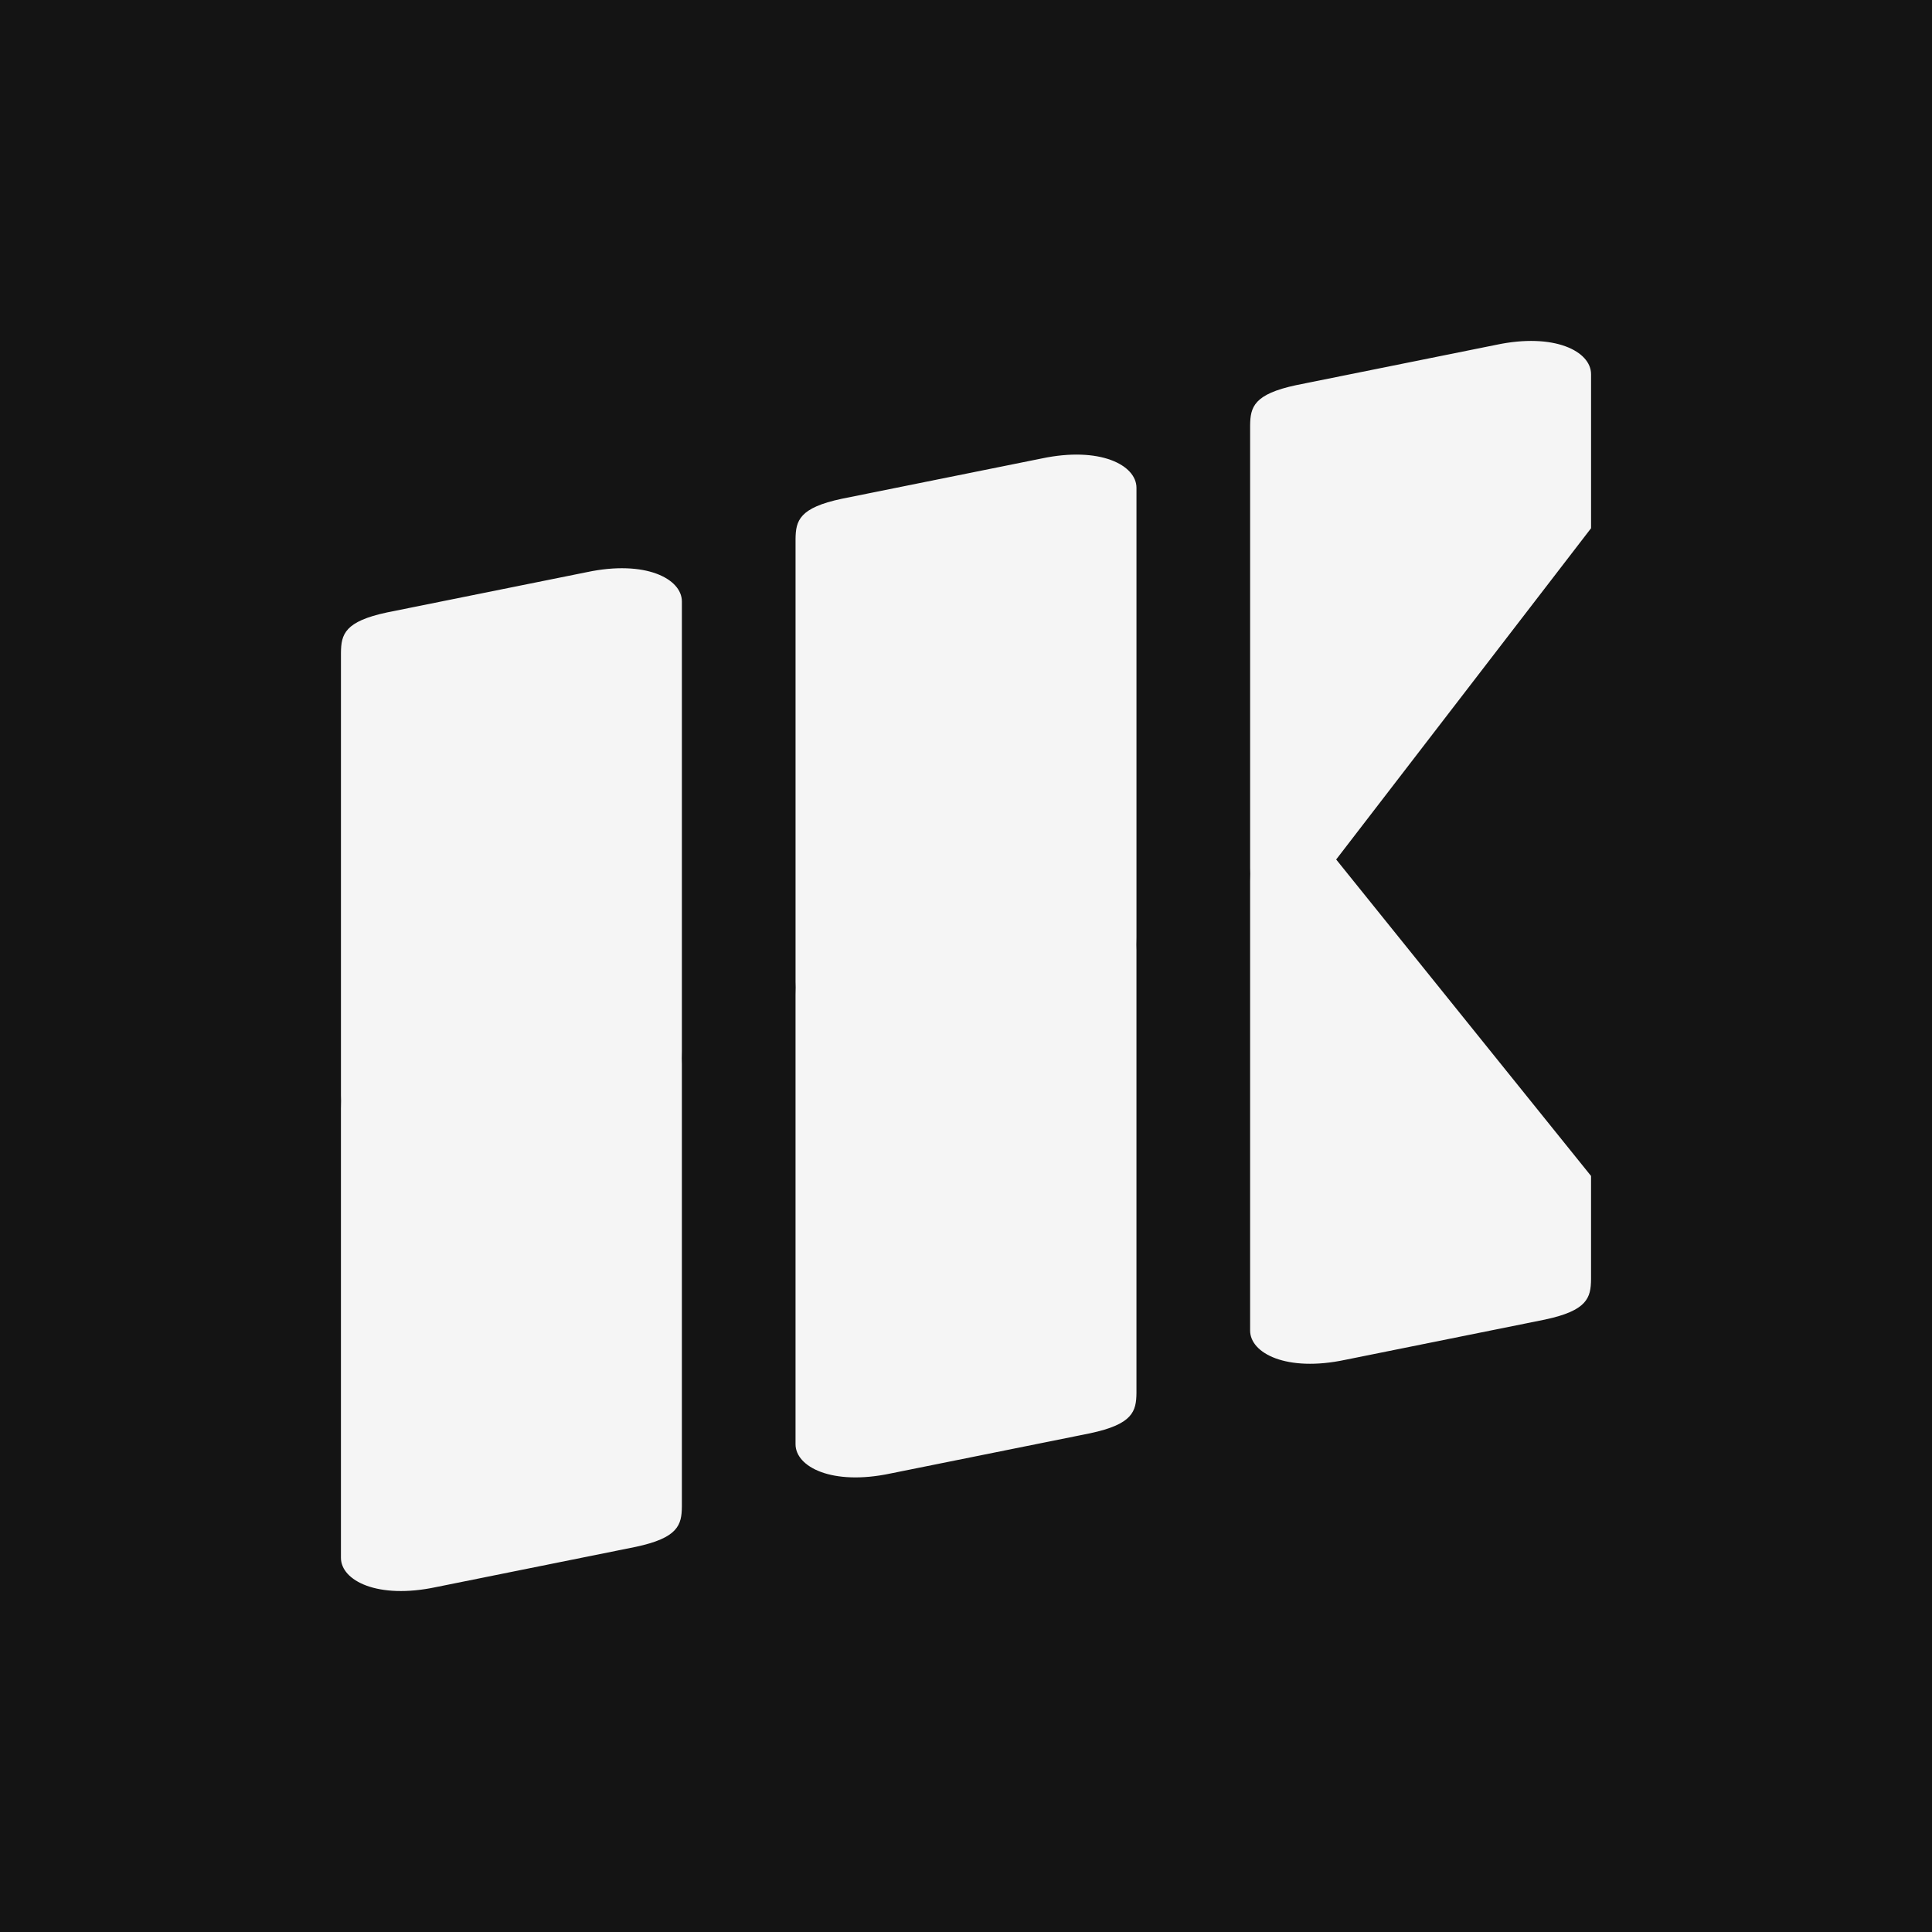
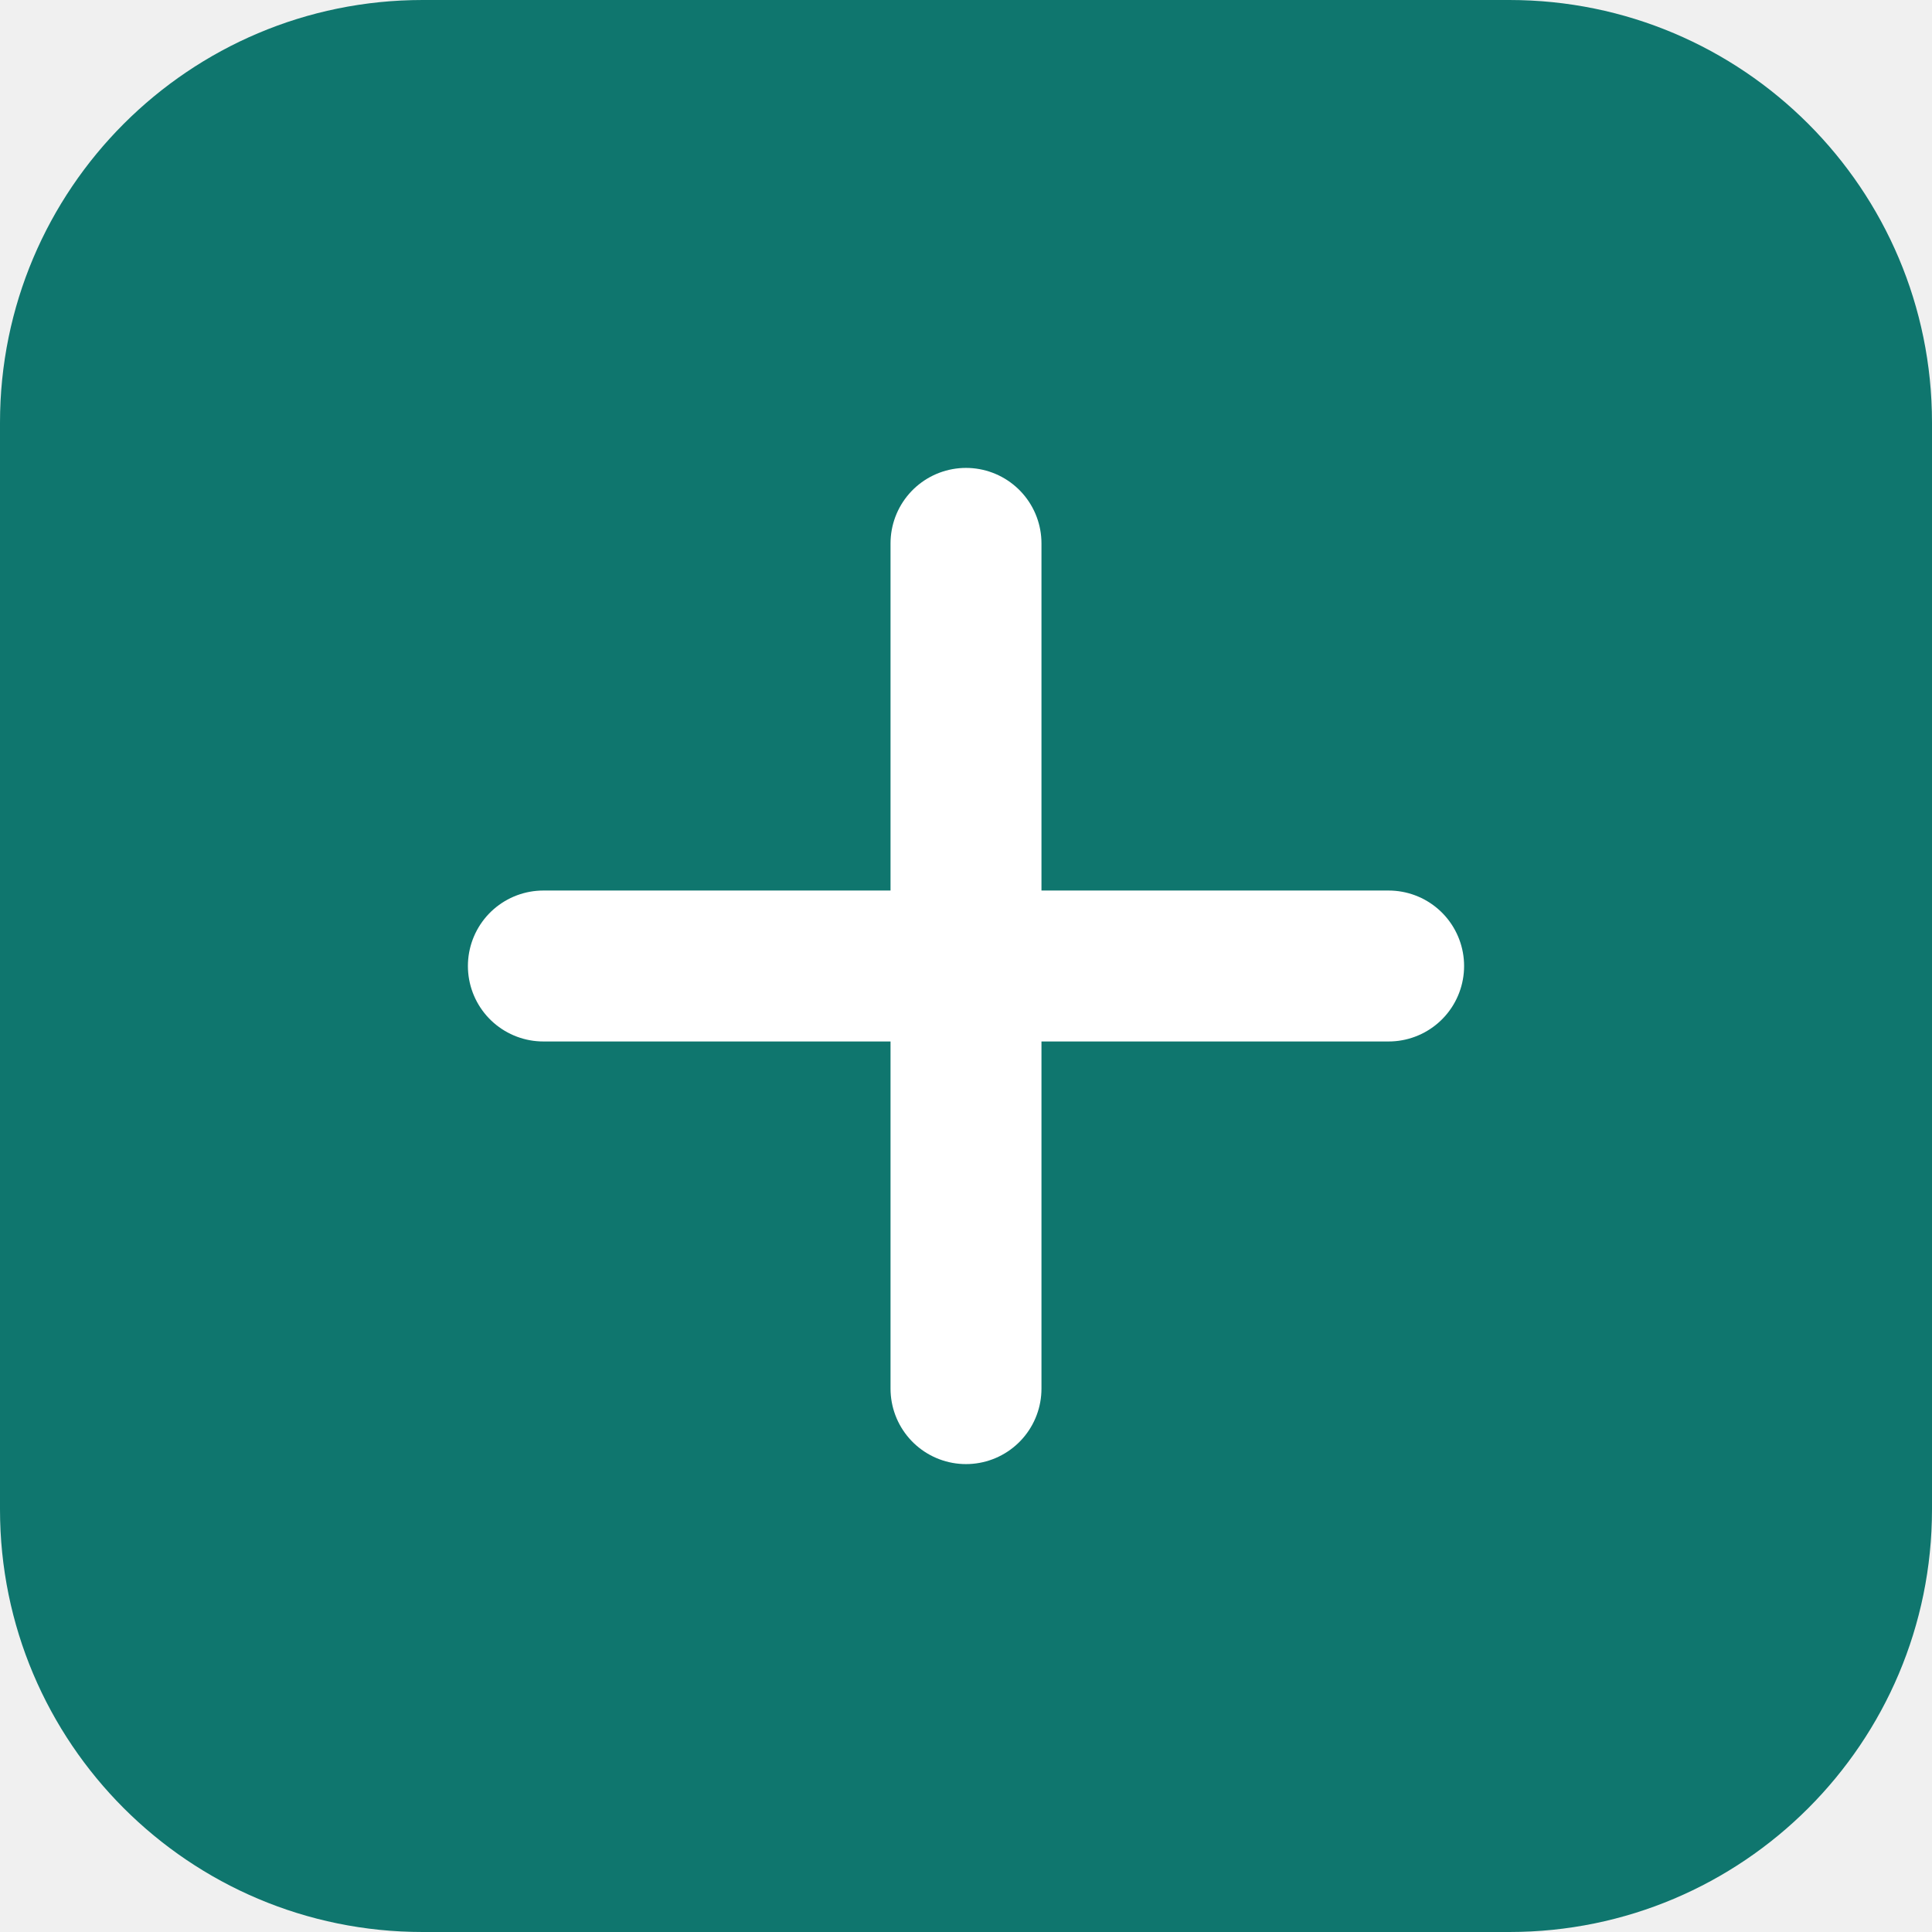
- <svg xmlns="http://www.w3.org/2000/svg" width="136" height="136" viewBox="0 0 136 136" fill="none">
-   <g clip-path="url(#clip0_137_2)">
-     <rect width="136" height="136" fill="#141414" />
-     <path fill-rule="evenodd" clip-rule="evenodd" d="M62.685 103.724C58.572 104.595 56 103.265 56 101.66L56 70.026C56 69.861 56.003 69.686 56.009 69.507C56.004 69.385 56.001 69.249 56.001 69.098L56.001 37.944C56.015 36.652 56.259 35.745 59.259 35.109L73.314 32.276C77.428 31.405 80 32.736 80 34.341L80 65.975C80 66.141 79.998 66.316 79.992 66.495C79.997 66.617 79.999 66.753 79.999 66.903L79.999 98.057C79.985 99.348 79.741 100.256 76.741 100.892L62.685 103.724Z" fill="#F5F5F5" />
-     <path fill-rule="evenodd" clip-rule="evenodd" d="M30.686 111.723C26.572 112.594 24 111.264 24 109.659L24 78.024C24 77.859 24.003 77.685 24.009 77.506C24.004 77.384 24.001 77.248 24.001 77.097L24.001 45.943C24.015 44.651 24.259 43.744 27.259 43.108L41.315 40.275C45.428 39.404 48 40.736 48 42.34L48 73.974C48 74.14 47.998 74.315 47.992 74.494C47.997 74.616 47.999 74.752 47.999 74.902L47.999 106.056C47.985 107.347 47.741 108.255 44.741 108.891L30.686 111.723Z" fill="#F5F5F5" />
-     <path fill-rule="evenodd" clip-rule="evenodd" d="M105.314 24.275C109.428 23.404 112 24.735 112 26.34V37.184L94.058 60.502L111.999 82.78V90.058C111.985 91.349 111.741 92.257 108.741 92.892L94.686 95.725C90.572 96.596 88 95.265 88 93.661V62.025C88 61.86 88.003 61.686 88.009 61.507C88.004 61.385 88.001 61.249 88.001 61.098V29.943C88.015 28.652 88.259 27.744 91.259 27.108L105.314 24.275Z" fill="#F5F5F5" />
-   </g>
-   <defs>
-     <clipPath id="clip0_137_2">
-       <rect width="136" height="136" fill="white" />
-     </clipPath>
-   </defs>
+ <svg xmlns="http://www.w3.org/2000/svg" width="64" height="64" viewBox="0 0 64 64" fill="none">
+   <rect width="64" height="64" rx="14" fill="#0F766E" />
+   <path d="M18 32h28M32 18v28" stroke="#fff" stroke-width="5" stroke-linecap="round" />
</svg>
